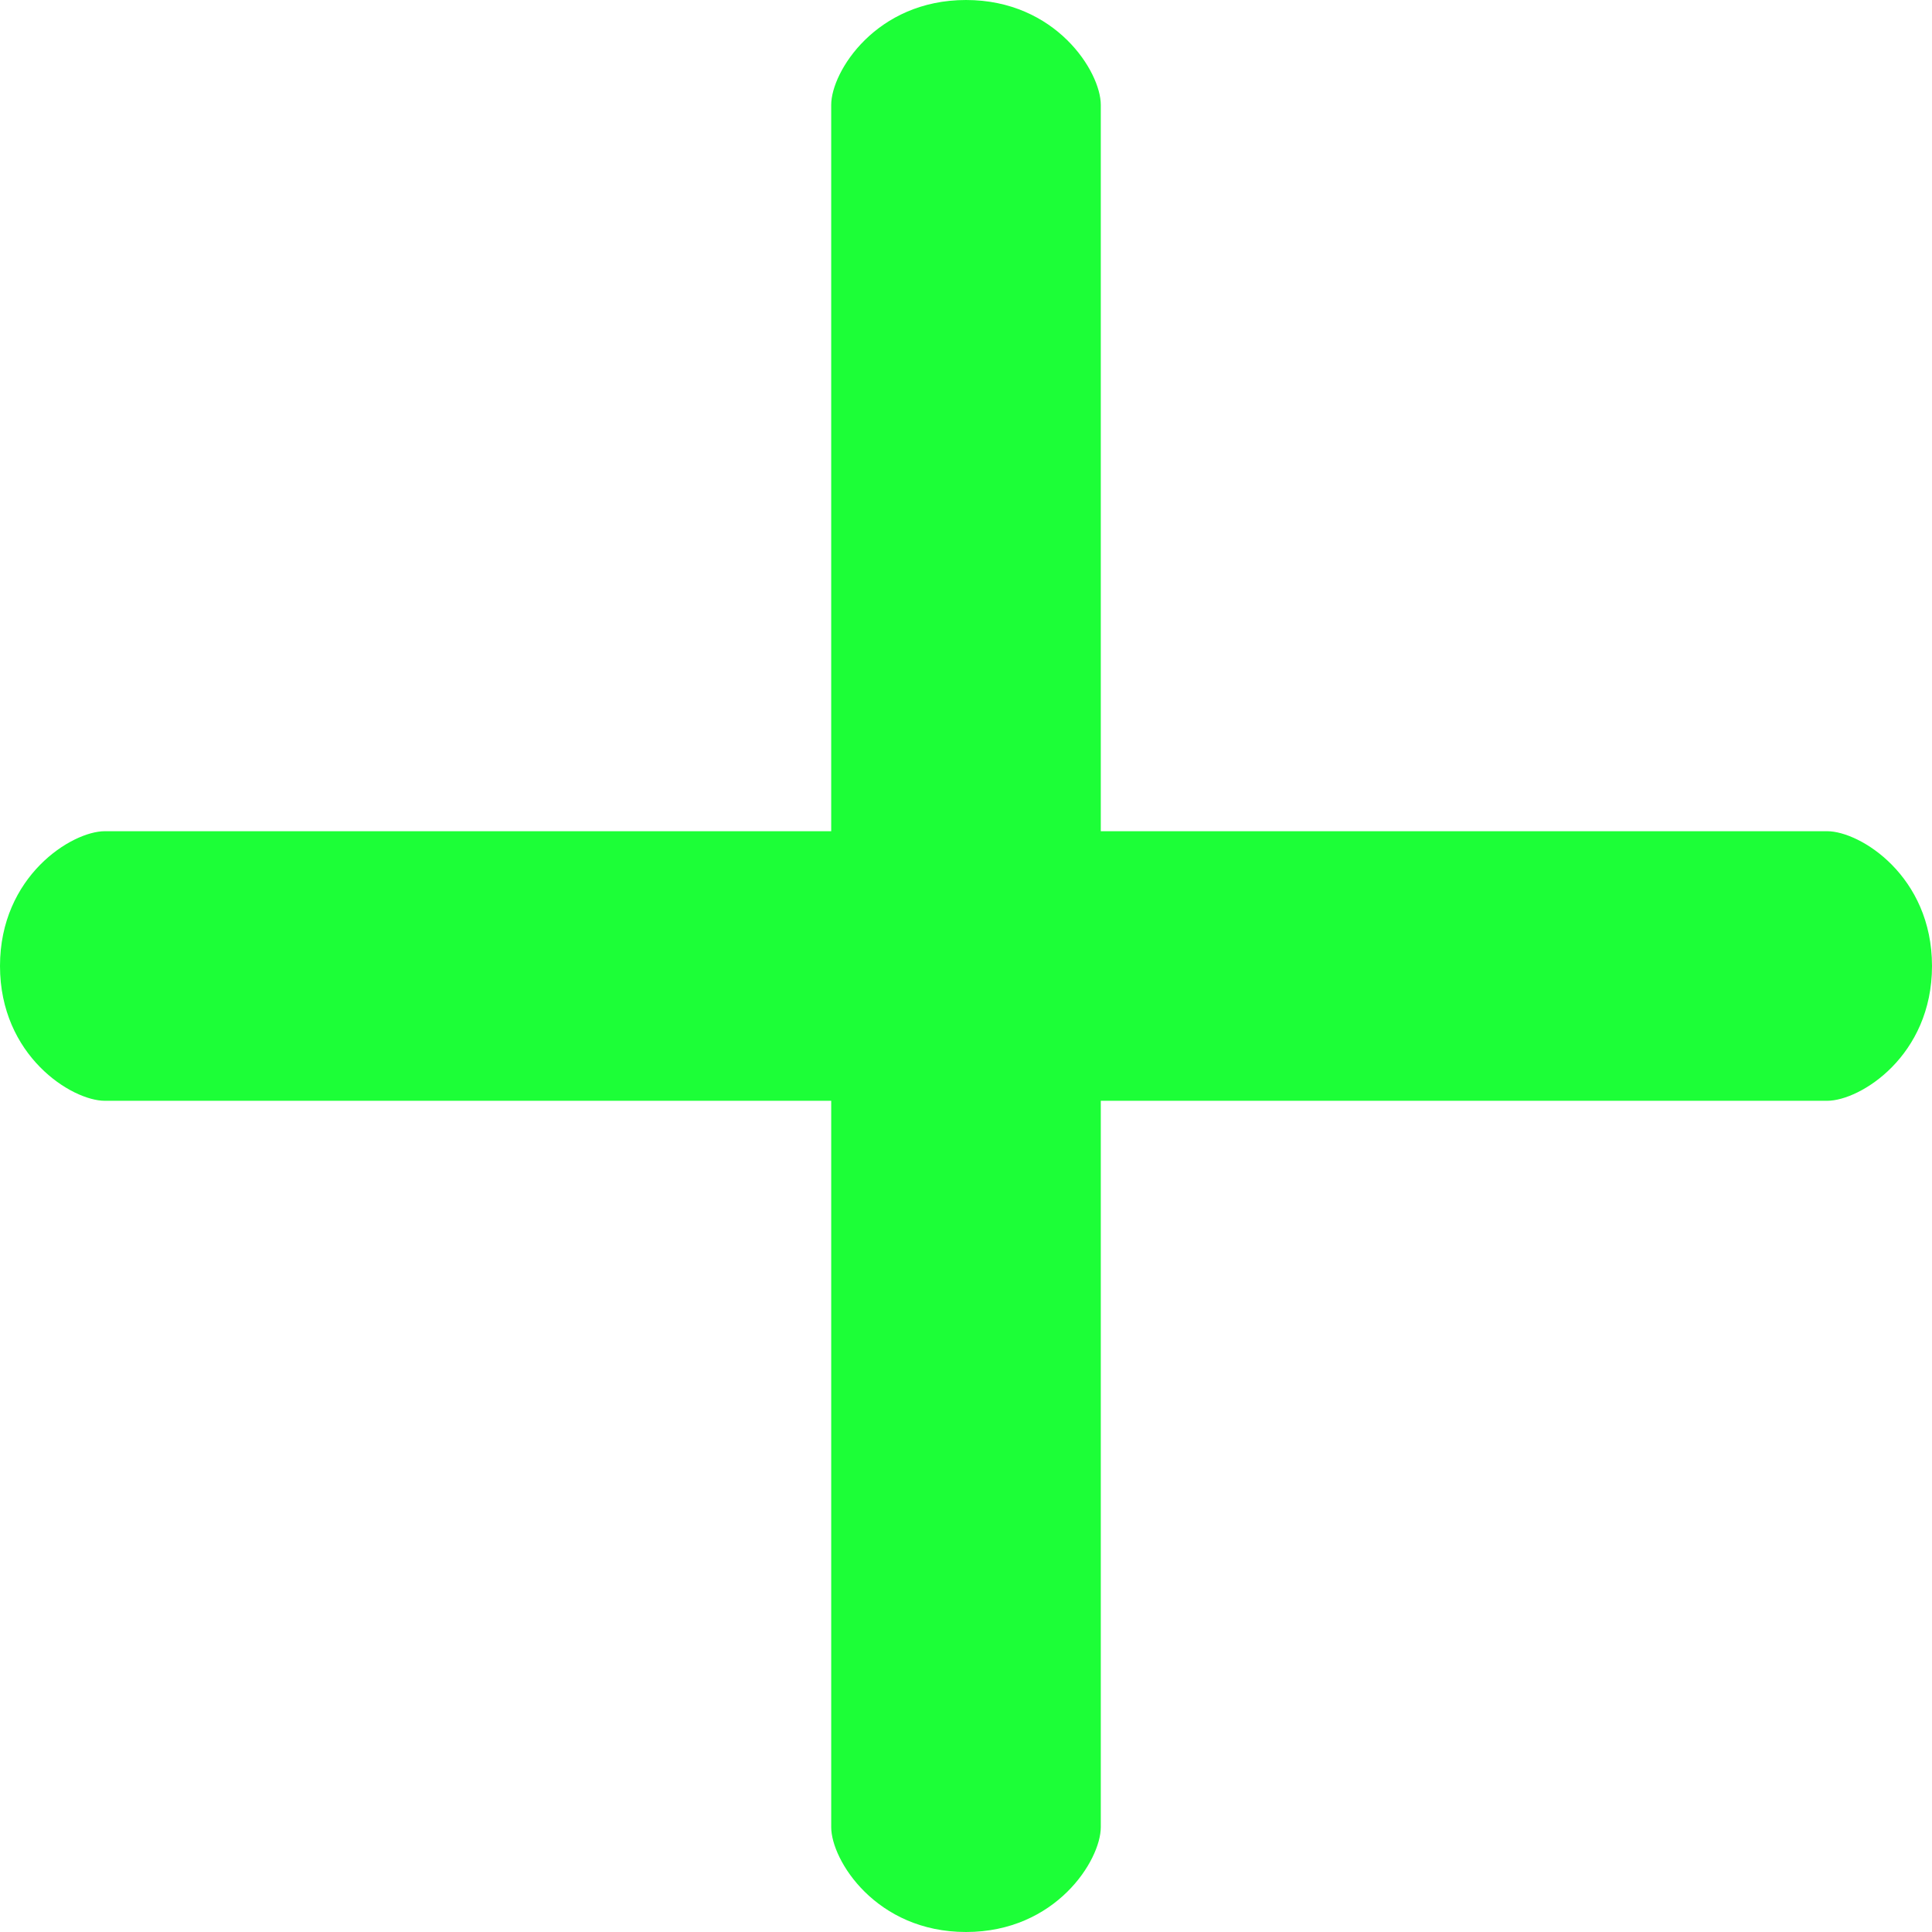
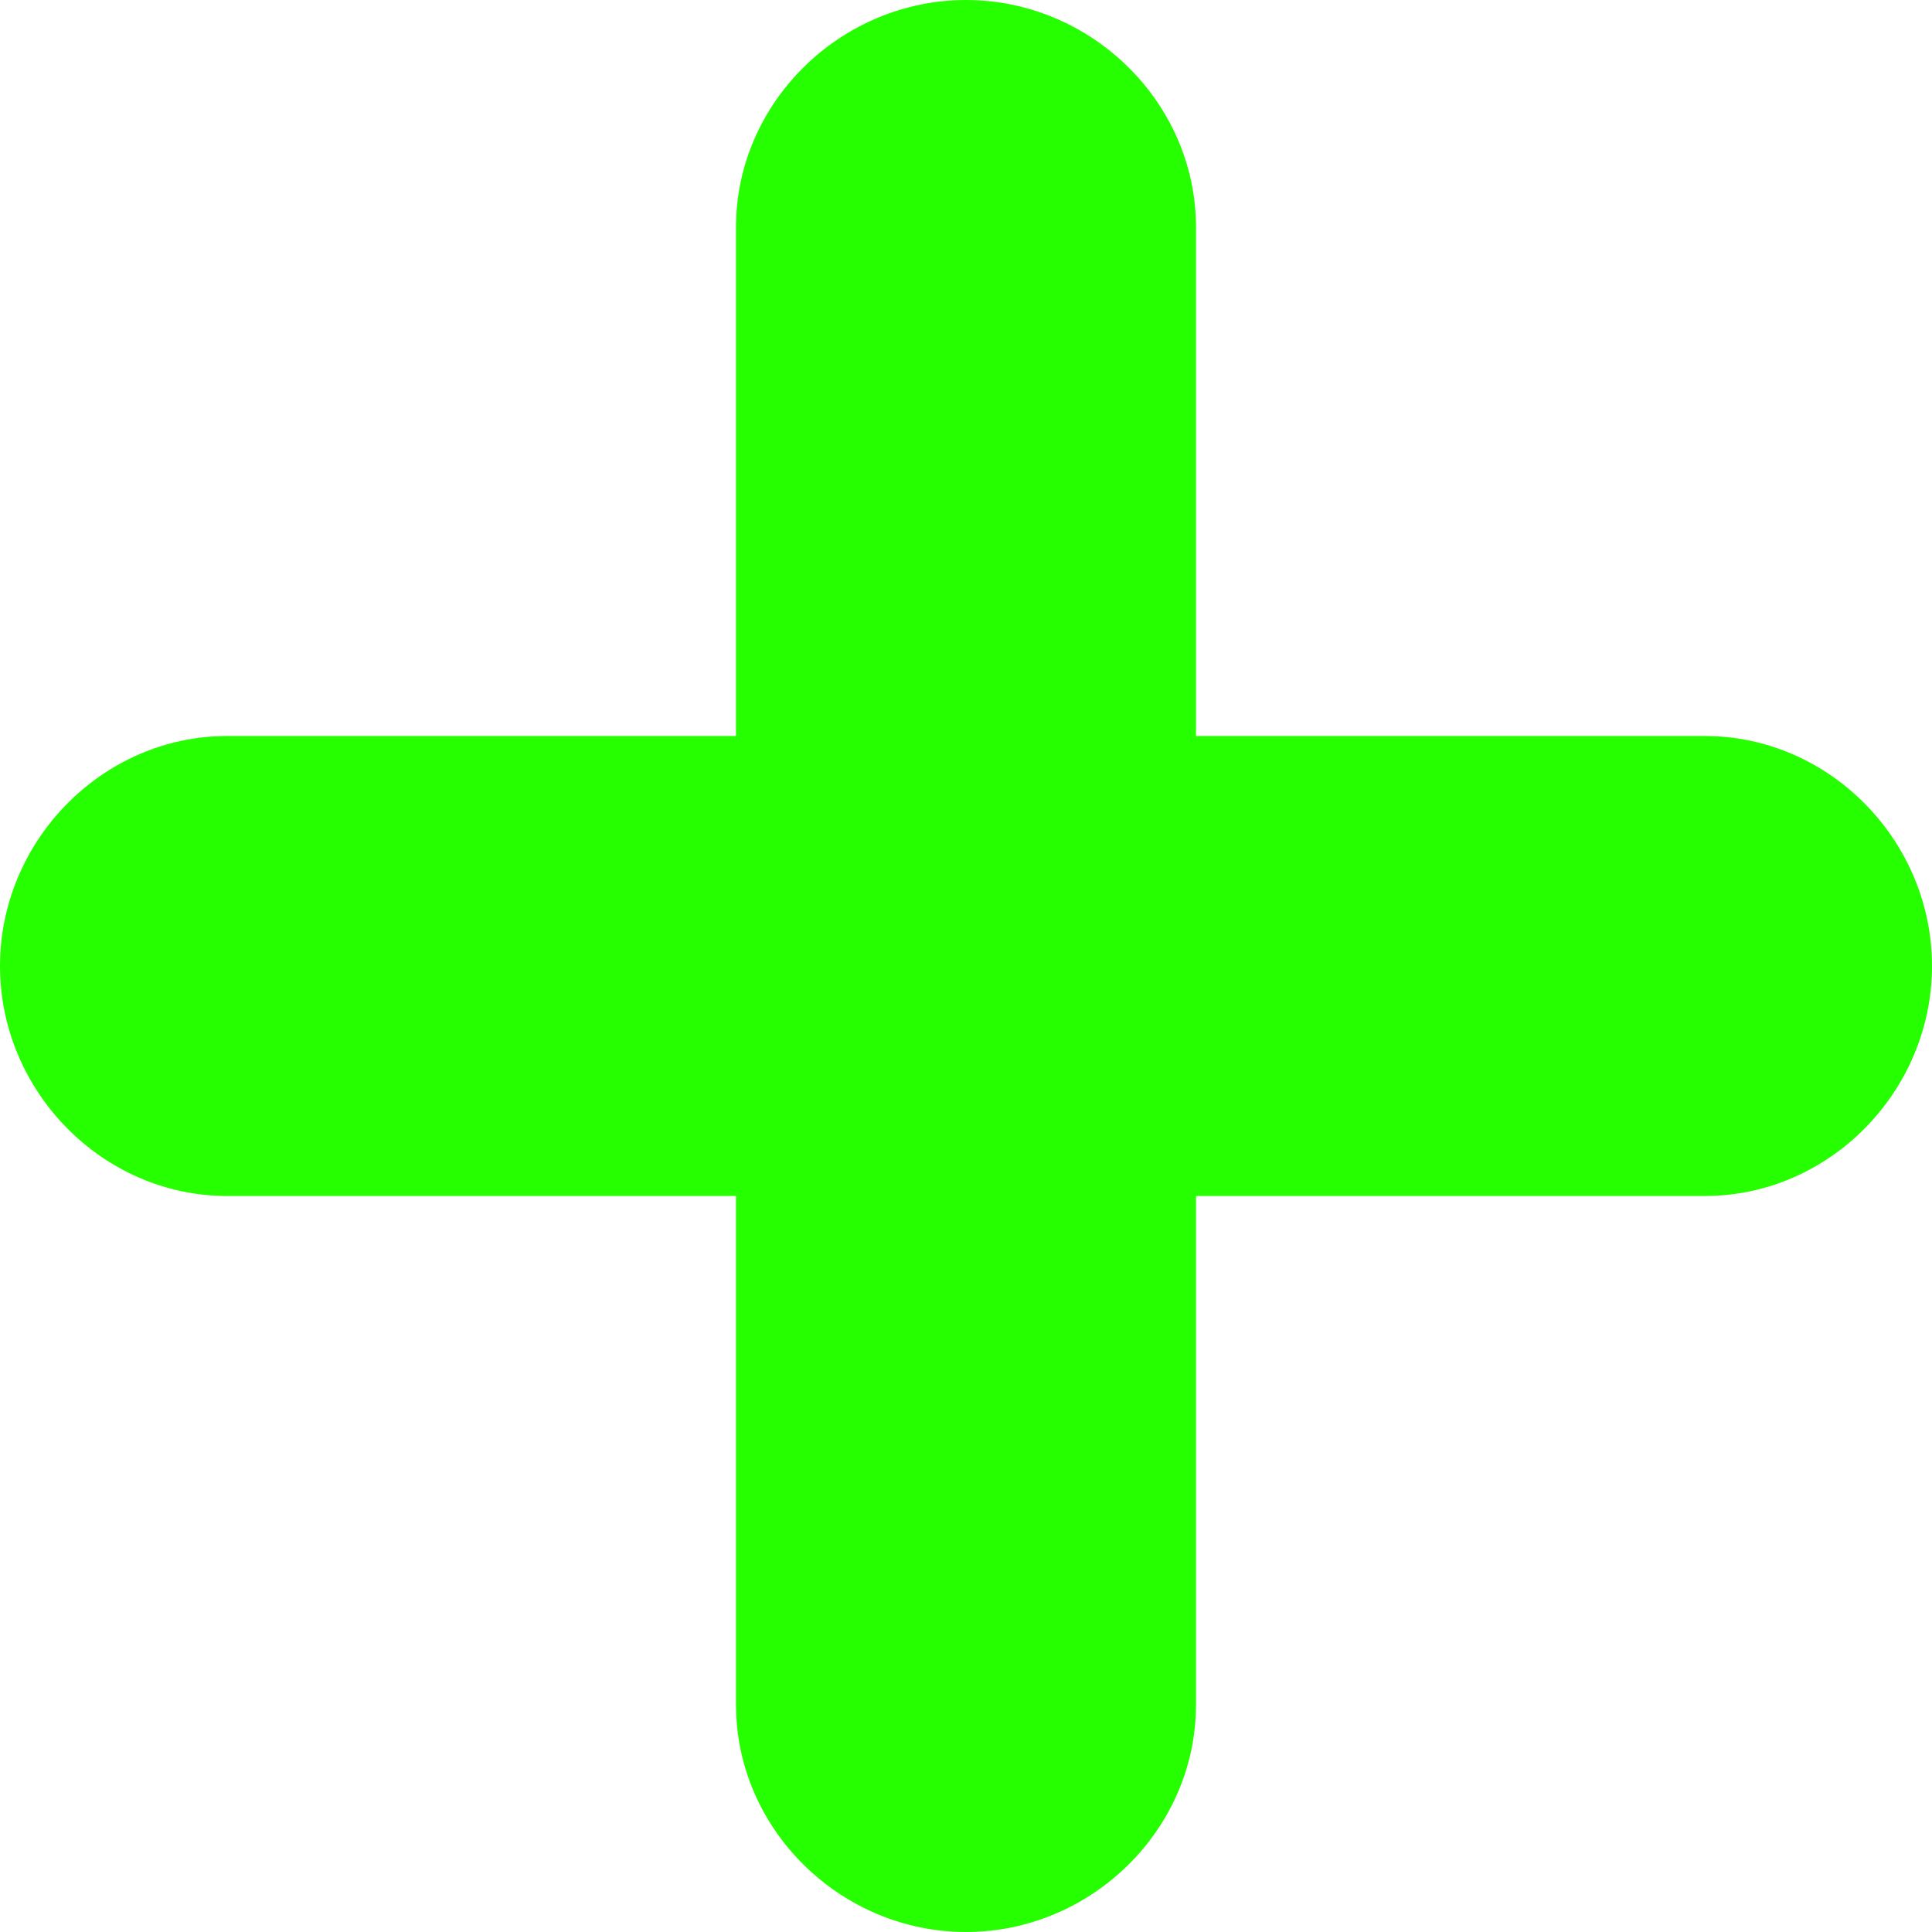
- <svg xmlns="http://www.w3.org/2000/svg" version="1.1" id="Capa_1" x="0px" y="0px" viewBox="0 0 491.86 491.86" style="enable-background:new 0 0 491.86 491.86;" xml:space="preserve" width="512px" height="512px">
-   <g>
-     <g>
-       <path d="M465.167,211.614H280.245V26.691c0-8.424-11.439-26.69-34.316-26.69s-34.316,18.267-34.316,26.69v184.924H26.69    C18.267,211.614,0,223.053,0,245.929s18.267,34.316,26.69,34.316h184.924v184.924c0,8.422,11.438,26.69,34.316,26.69    s34.316-18.268,34.316-26.69V280.245H465.17c8.422,0,26.69-11.438,26.69-34.316S473.59,211.614,465.167,211.614z" fill="#1cff37" />
-     </g>
-     <g>
- 	</g>
-     <g>
- 	</g>
-     <g>
- 	</g>
-     <g>
- 	</g>
-     <g>
- 	</g>
-     <g>
- 	</g>
-     <g>
- 	</g>
-     <g>
- 	</g>
-     <g>
- 	</g>
-     <g>
- 	</g>
-     <g>
- 	</g>
-     <g>
- 	</g>
-     <g>
- 	</g>
-     <g>
- 	</g>
-     <g>
- 	</g>
-   </g>
+ <svg xmlns="http://www.w3.org/2000/svg" version="1.1" id="Capa_1" x="0px" y="0px" viewBox="0 0 42 42" style="enable-background:new 0 0 42 42;" xml:space="preserve" width="512px" height="512px">
+   <path d="M37.059,16H26V4.941C26,2.224,23.718,0,21,0s-5,2.224-5,4.941V16H4.941C2.224,16,0,18.282,0,21s2.224,5,4.941,5H16v11.059  C16,39.776,18.282,42,21,42s5-2.224,5-4.941V26h11.059C39.776,26,42,23.718,42,21S39.776,16,37.059,16z" fill="#26ff00" />
  <g>
</g>
  <g>
</g>
  <g>
</g>
  <g>
</g>
  <g>
</g>
  <g>
</g>
  <g>
</g>
  <g>
</g>
  <g>
</g>
  <g>
</g>
  <g>
</g>
  <g>
</g>
  <g>
</g>
  <g>
</g>
  <g>
</g>
</svg>
